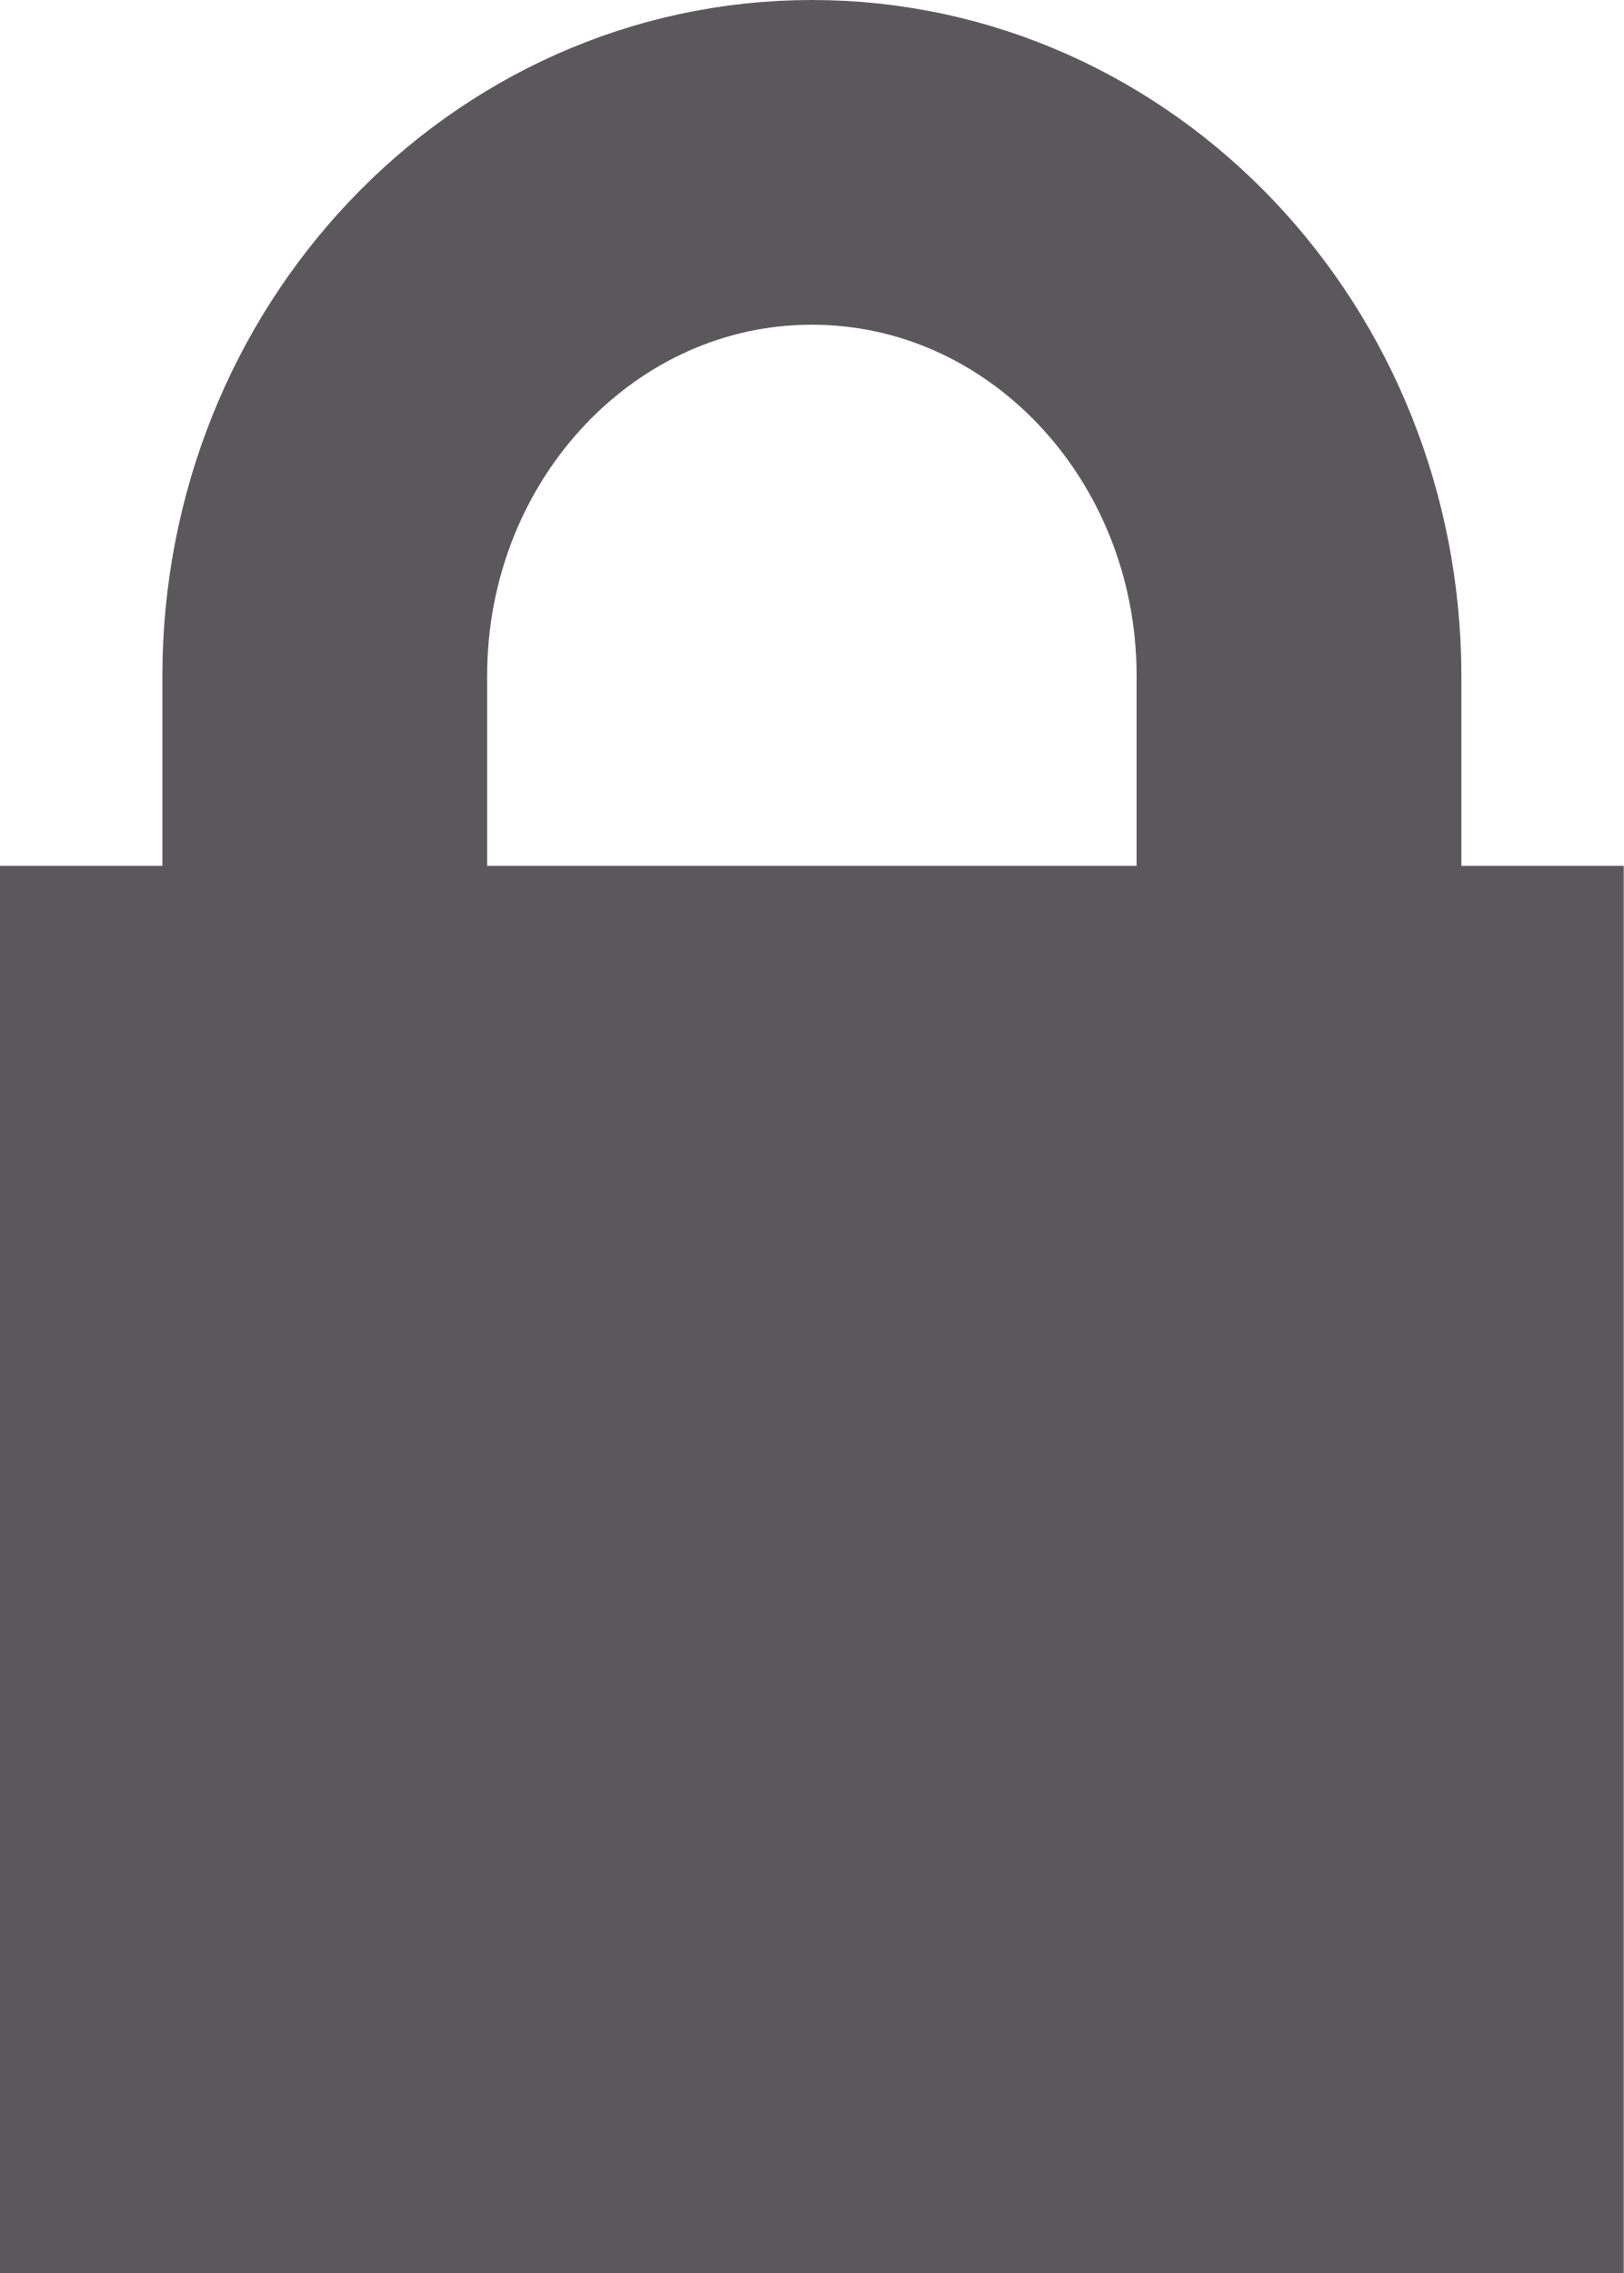
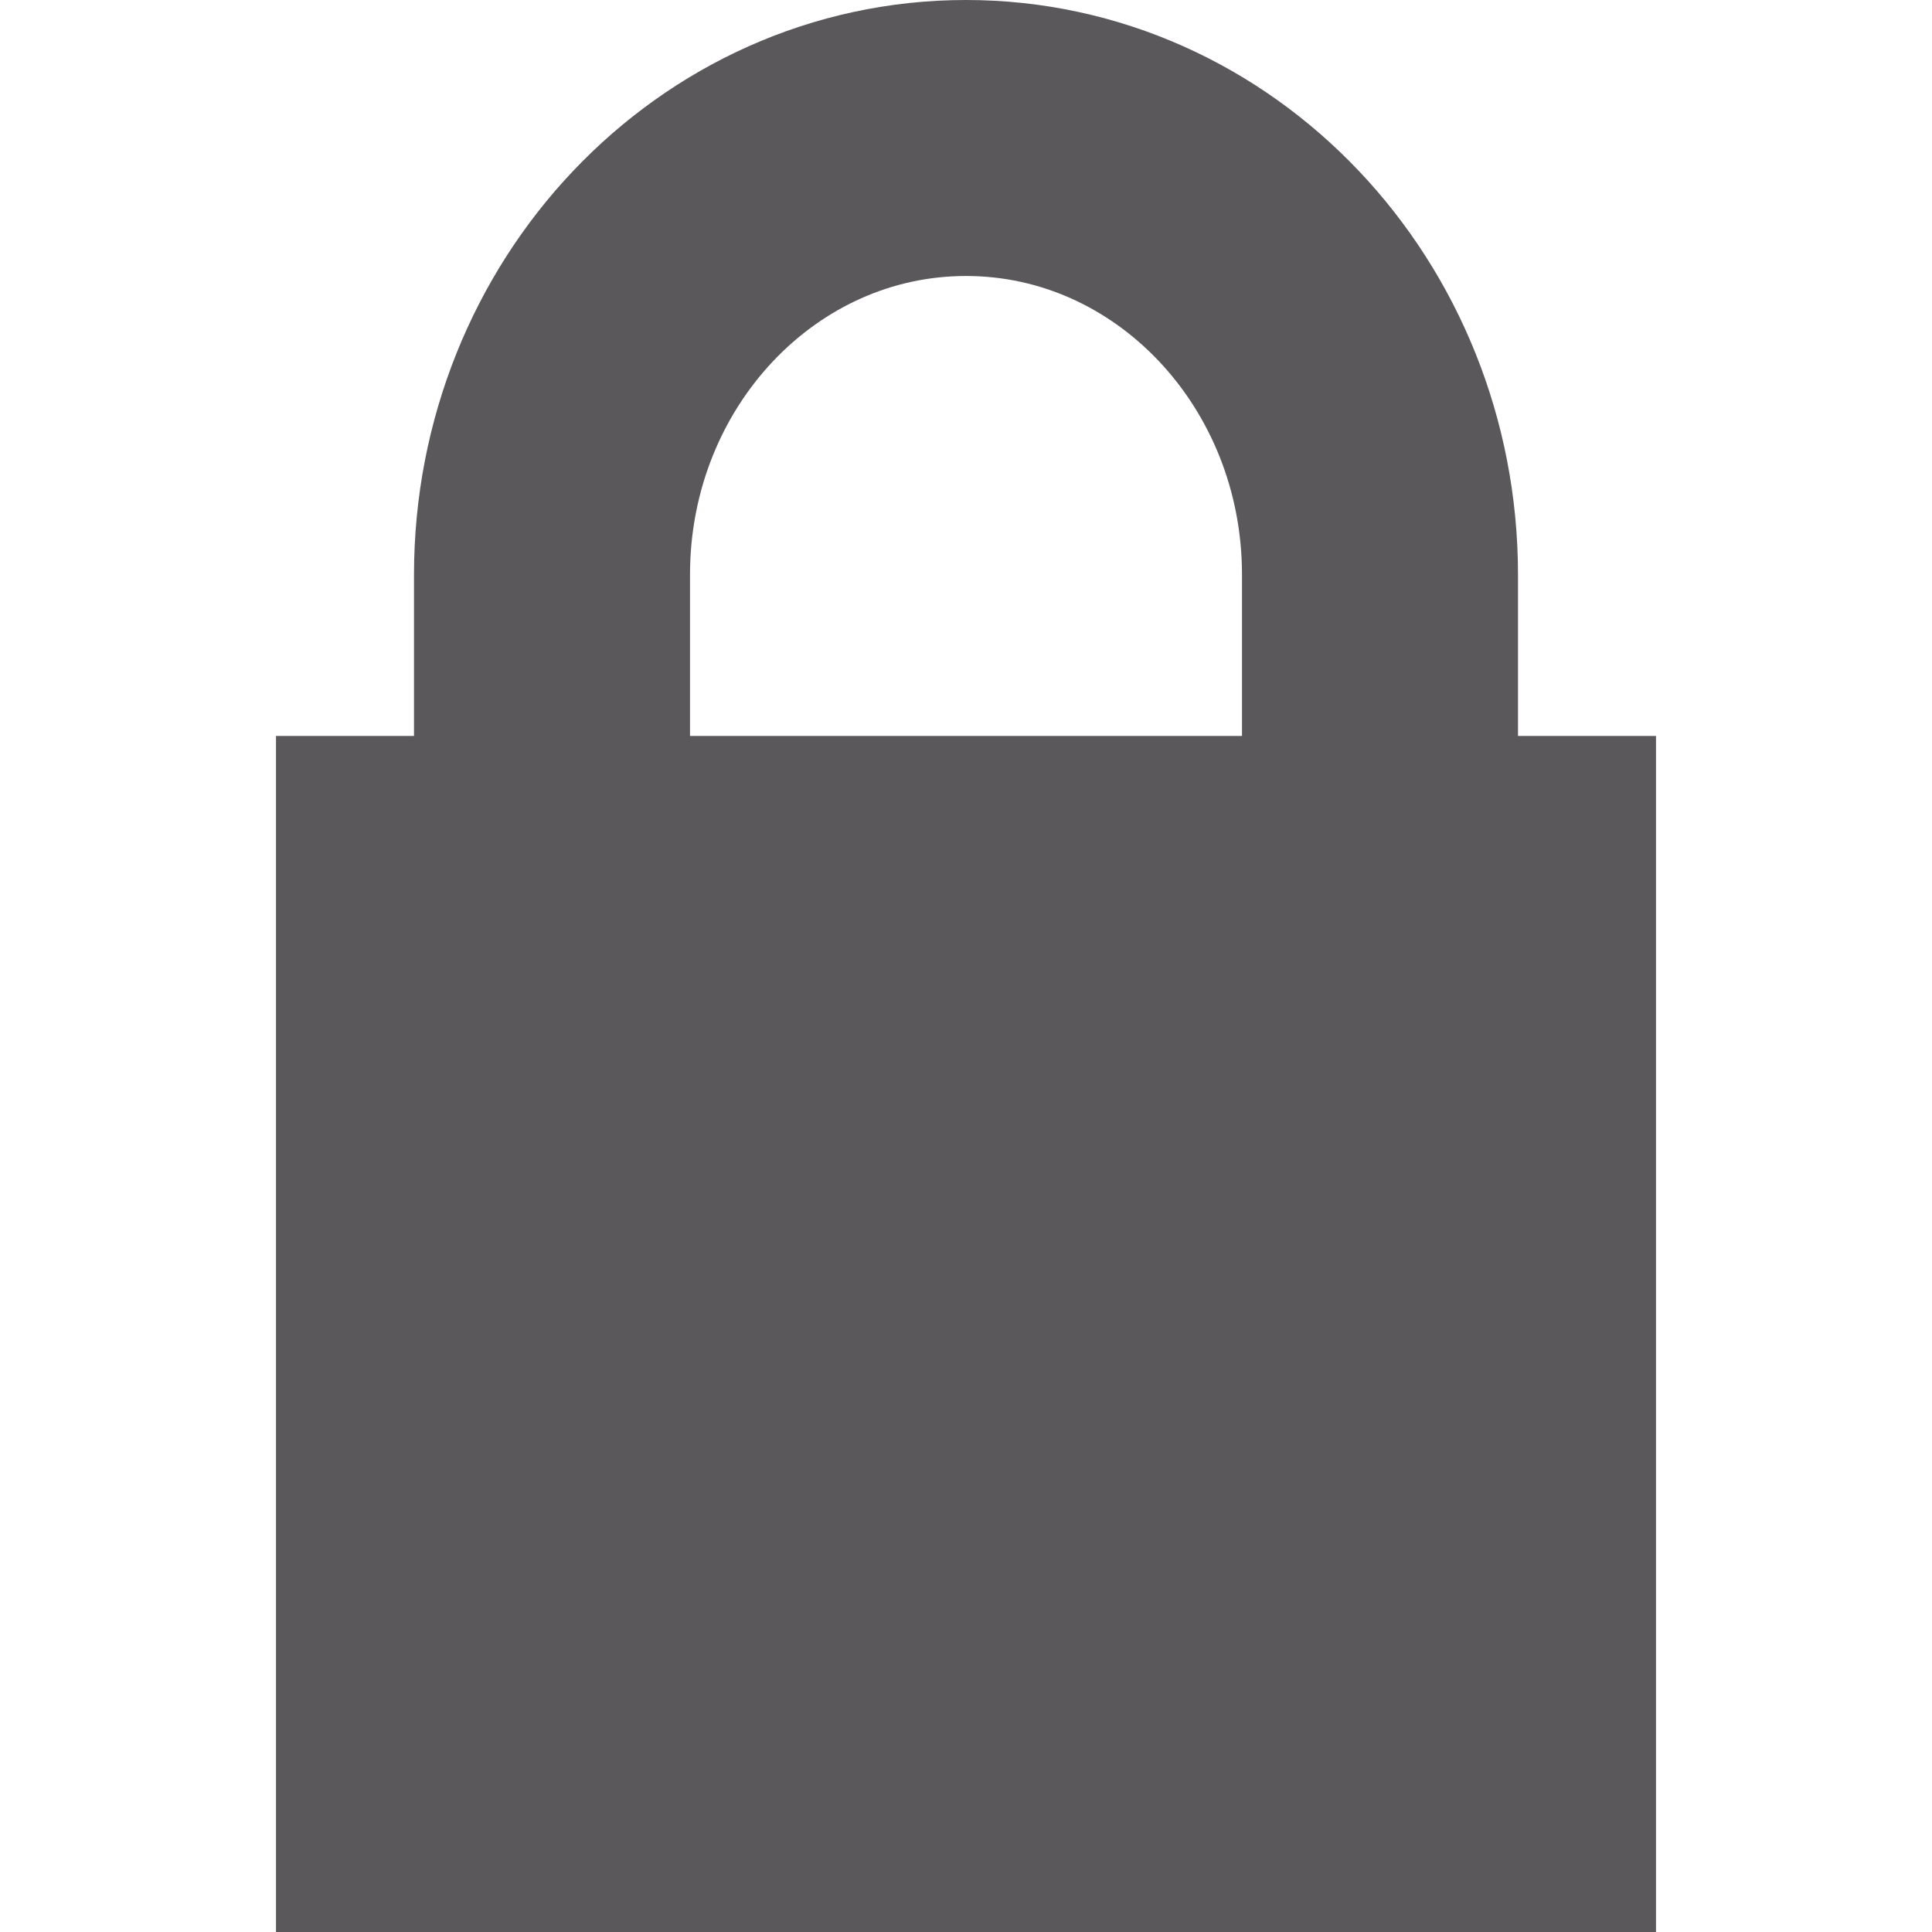
- <svg xmlns="http://www.w3.org/2000/svg" width="10px" height="14px" viewBox="0 0 10 14" version="1.1">
-   <defs />
-   <g id="Symbols" stroke="none" stroke-width="1" fill="none" fill-rule="evenodd">
+ <svg xmlns="http://www.w3.org/2000/svg" width="14" height="14" viewBox="0 0 14 14" version="1.1" id="svg13">
+   <defs id="defs6" />
+   <g id="Symbols" style="fill:none;fill-rule:evenodd;stroke:none;stroke-width:1" transform="translate(2)">
    <g id="chat_secure@x2">
-       <g id="Group-2" transform="translate(0, 1)">
-         <rect id="Rectangle-4" fill="#5A585B" x="0" y="4.333" width="10" height="8.667" />
-         <path d="M8,11.343 L8,3.165 C8,1.417 6.657,0 5,0 C3.343,0 2,1.417 2,3.165 L2,11.343 L8,11.343 Z" id="Oval-6" stroke="#5A585B" stroke-width="2" />
+       <g id="Group-2" transform="translate(0,1)">
+         <rect id="Rectangle-4" x="0" y="4.333" width="10" height="8.667" style="fill:#5a585b" />
+         <path d="M 8,11.343 V 3.165 C 8,1.417 6.657,0 5,0 3.343,0 2,1.417 2,3.165 v 8.178 z" id="Oval-6" style="stroke:#5a585b;stroke-width:2" />
      </g>
    </g>
  </g>
</svg>
